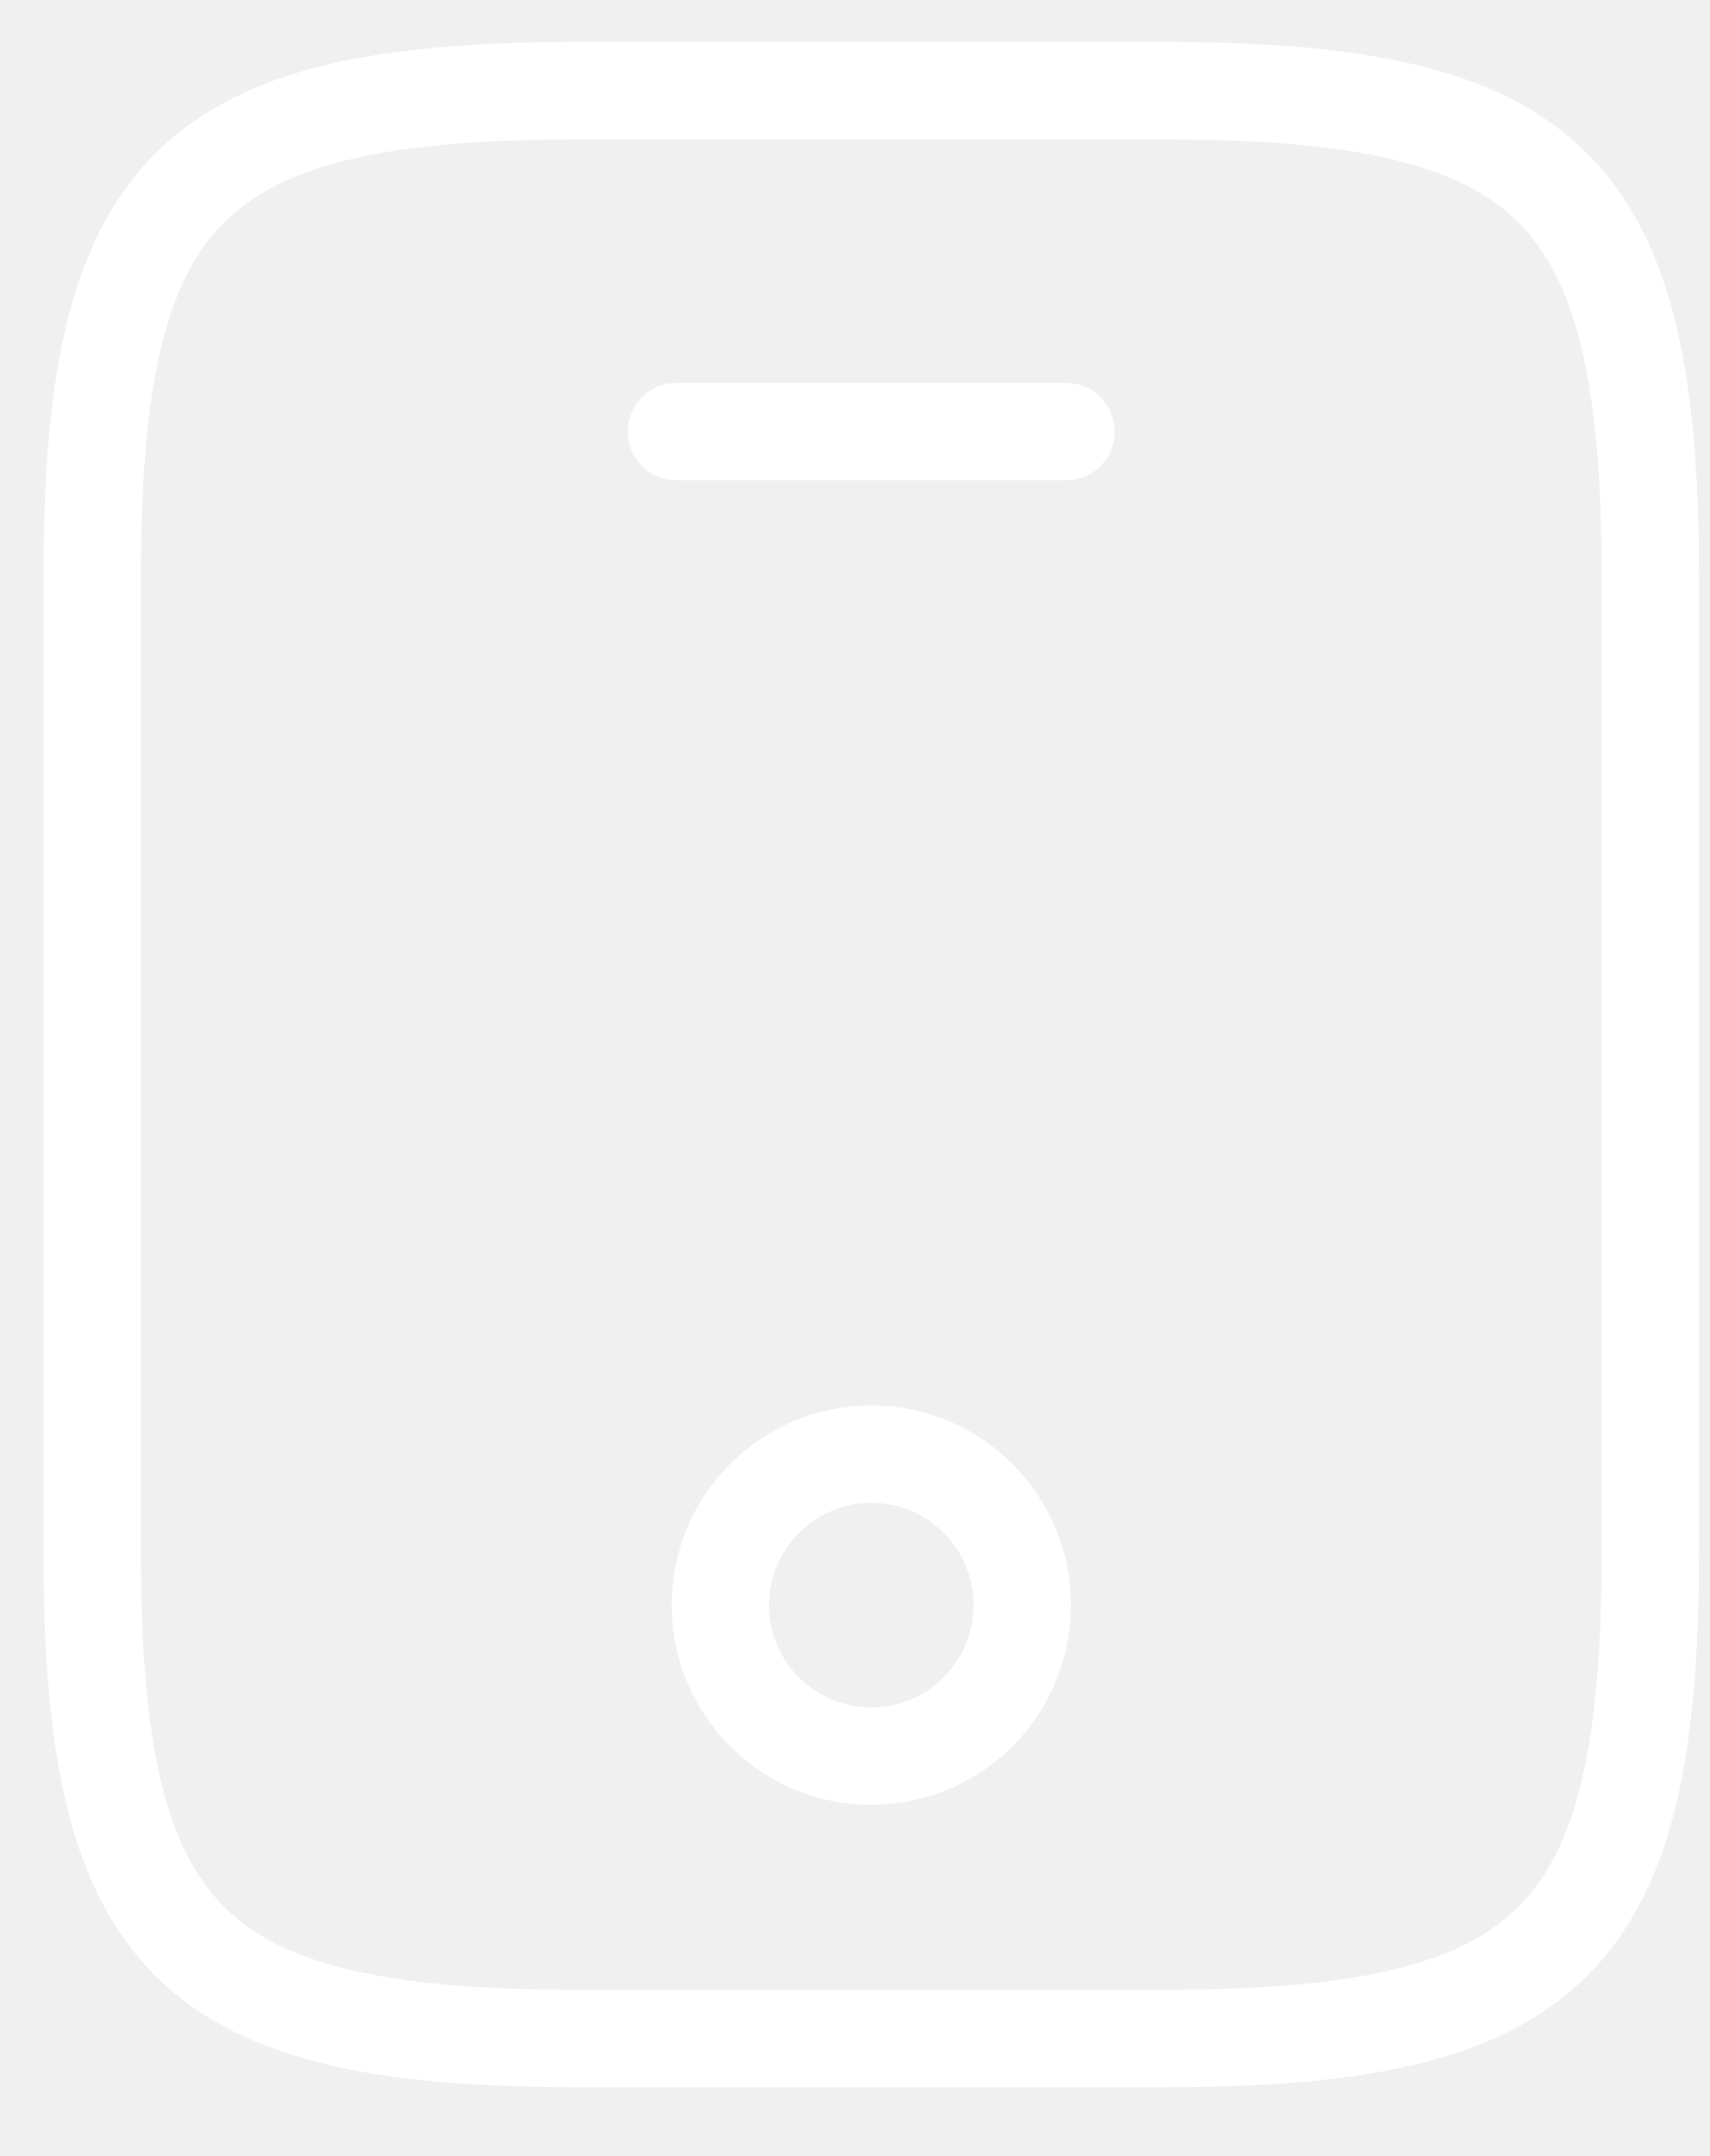
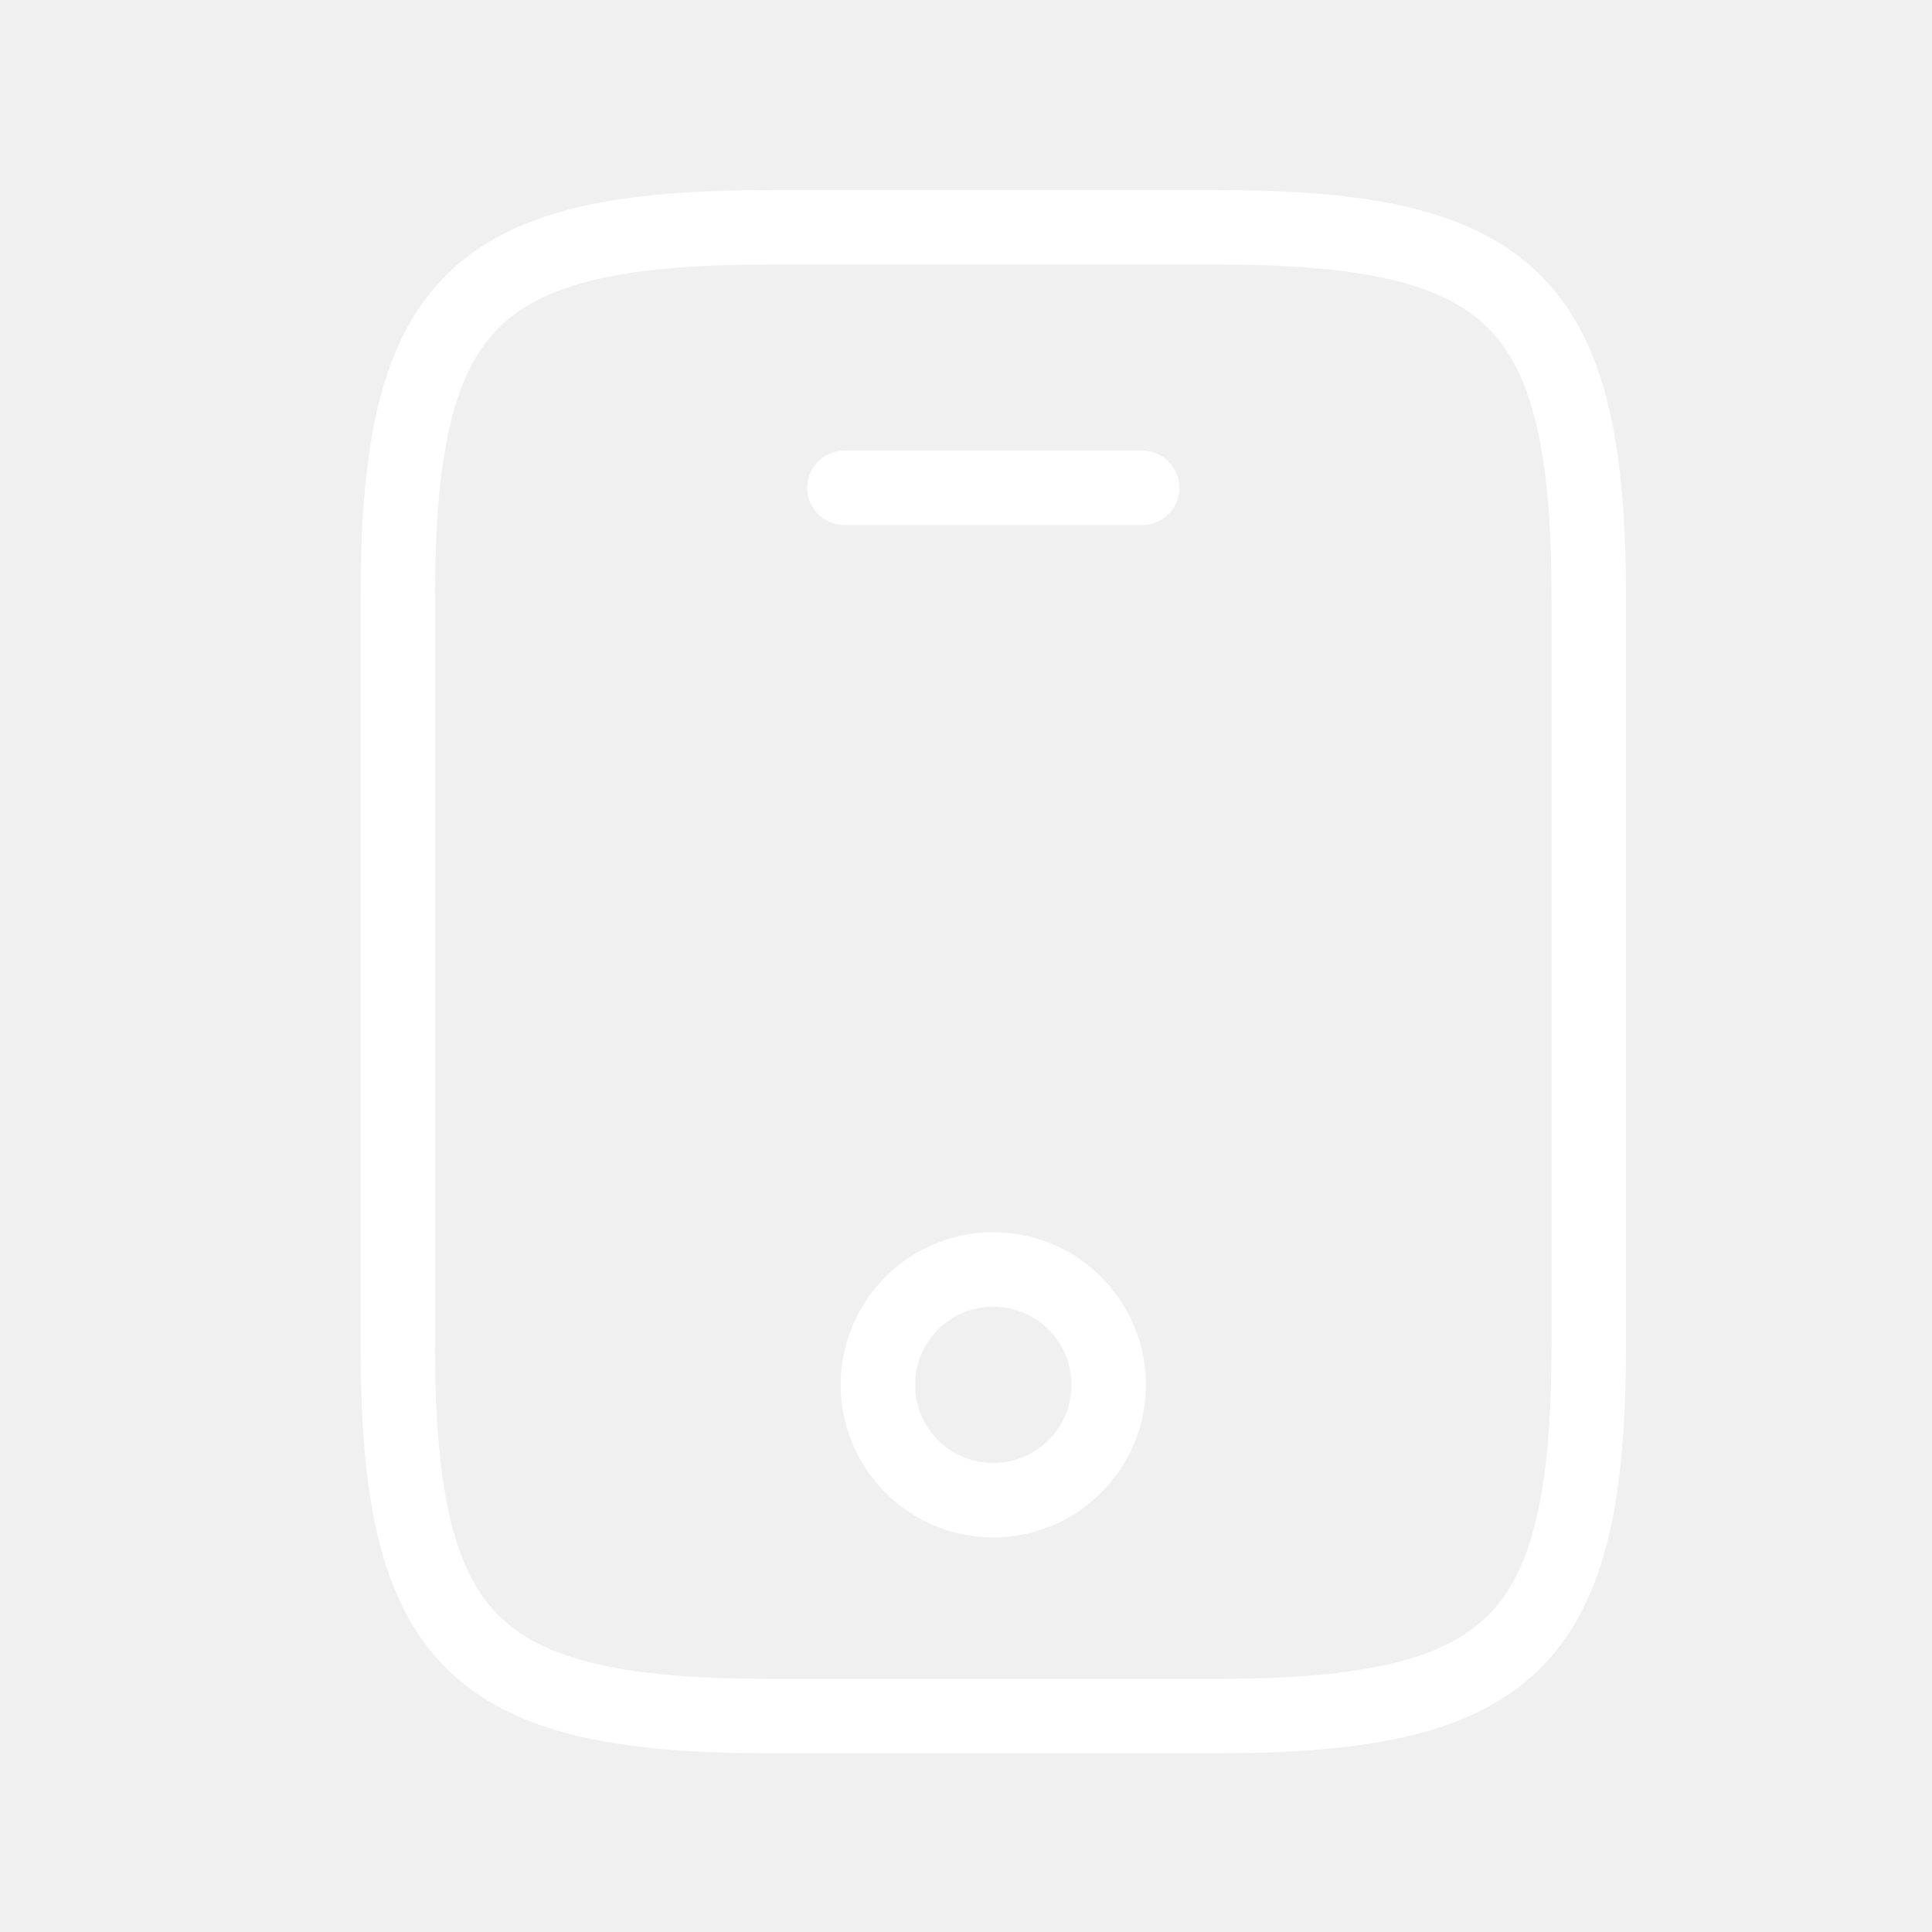
- <svg xmlns="http://www.w3.org/2000/svg" width="23" height="29" viewBox="0 0 23 29" fill="none">
-   <path d="M22.2 7.77V20.87C22.2 26.11 20.89 27.42 15.65 27.42H7.79C2.55 27.42 1.24 26.11 1.24 20.87V7.77C1.24 2.53 2.55 1.22 7.79 1.22H15.65C20.89 1.22 22.2 2.53 22.2 7.77Z" stroke="white" stroke-width="1.31" stroke-linecap="round" stroke-linejoin="round" />
-   <path d="M14.34 5.805H9.1" stroke="white" stroke-width="1.31" stroke-linecap="round" stroke-linejoin="round" />
-   <path d="M11.72 23.621C12.841 23.621 13.751 22.712 13.751 21.59C13.751 20.469 12.841 19.56 11.72 19.56C10.599 19.56 9.69 20.469 9.69 21.59C9.69 22.712 10.599 23.621 11.72 23.621Z" stroke="white" stroke-width="1.31" stroke-linecap="round" stroke-linejoin="round" />
+ <svg xmlns="http://www.w3.org/2000/svg" width="34" height="34" viewBox="0 0 34 34" fill="none">
+   <path d="M27.96 10.55V23.65C27.96 28.89 26.65 30.2 21.41 30.2H13.55C8.31 30.2 7 28.89 7 23.65V10.55C7 5.31 8.31 4 13.55 4H21.41C26.65 4 27.96 5.31 27.96 10.55Z" stroke="white" stroke-width="1.31" stroke-linecap="round" stroke-linejoin="round" />
+   <path d="M20.1 8.585H14.86" stroke="white" stroke-width="1.31" stroke-linecap="round" stroke-linejoin="round" />
+   <path d="M17.48 26.401C18.601 26.401 19.511 25.492 19.511 24.37C19.511 23.249 18.601 22.34 17.48 22.34C16.359 22.34 15.45 23.249 15.45 24.37C15.45 25.492 16.359 26.401 17.48 26.401Z" stroke="white" stroke-width="1.31" stroke-linecap="round" stroke-linejoin="round" />
</svg>
